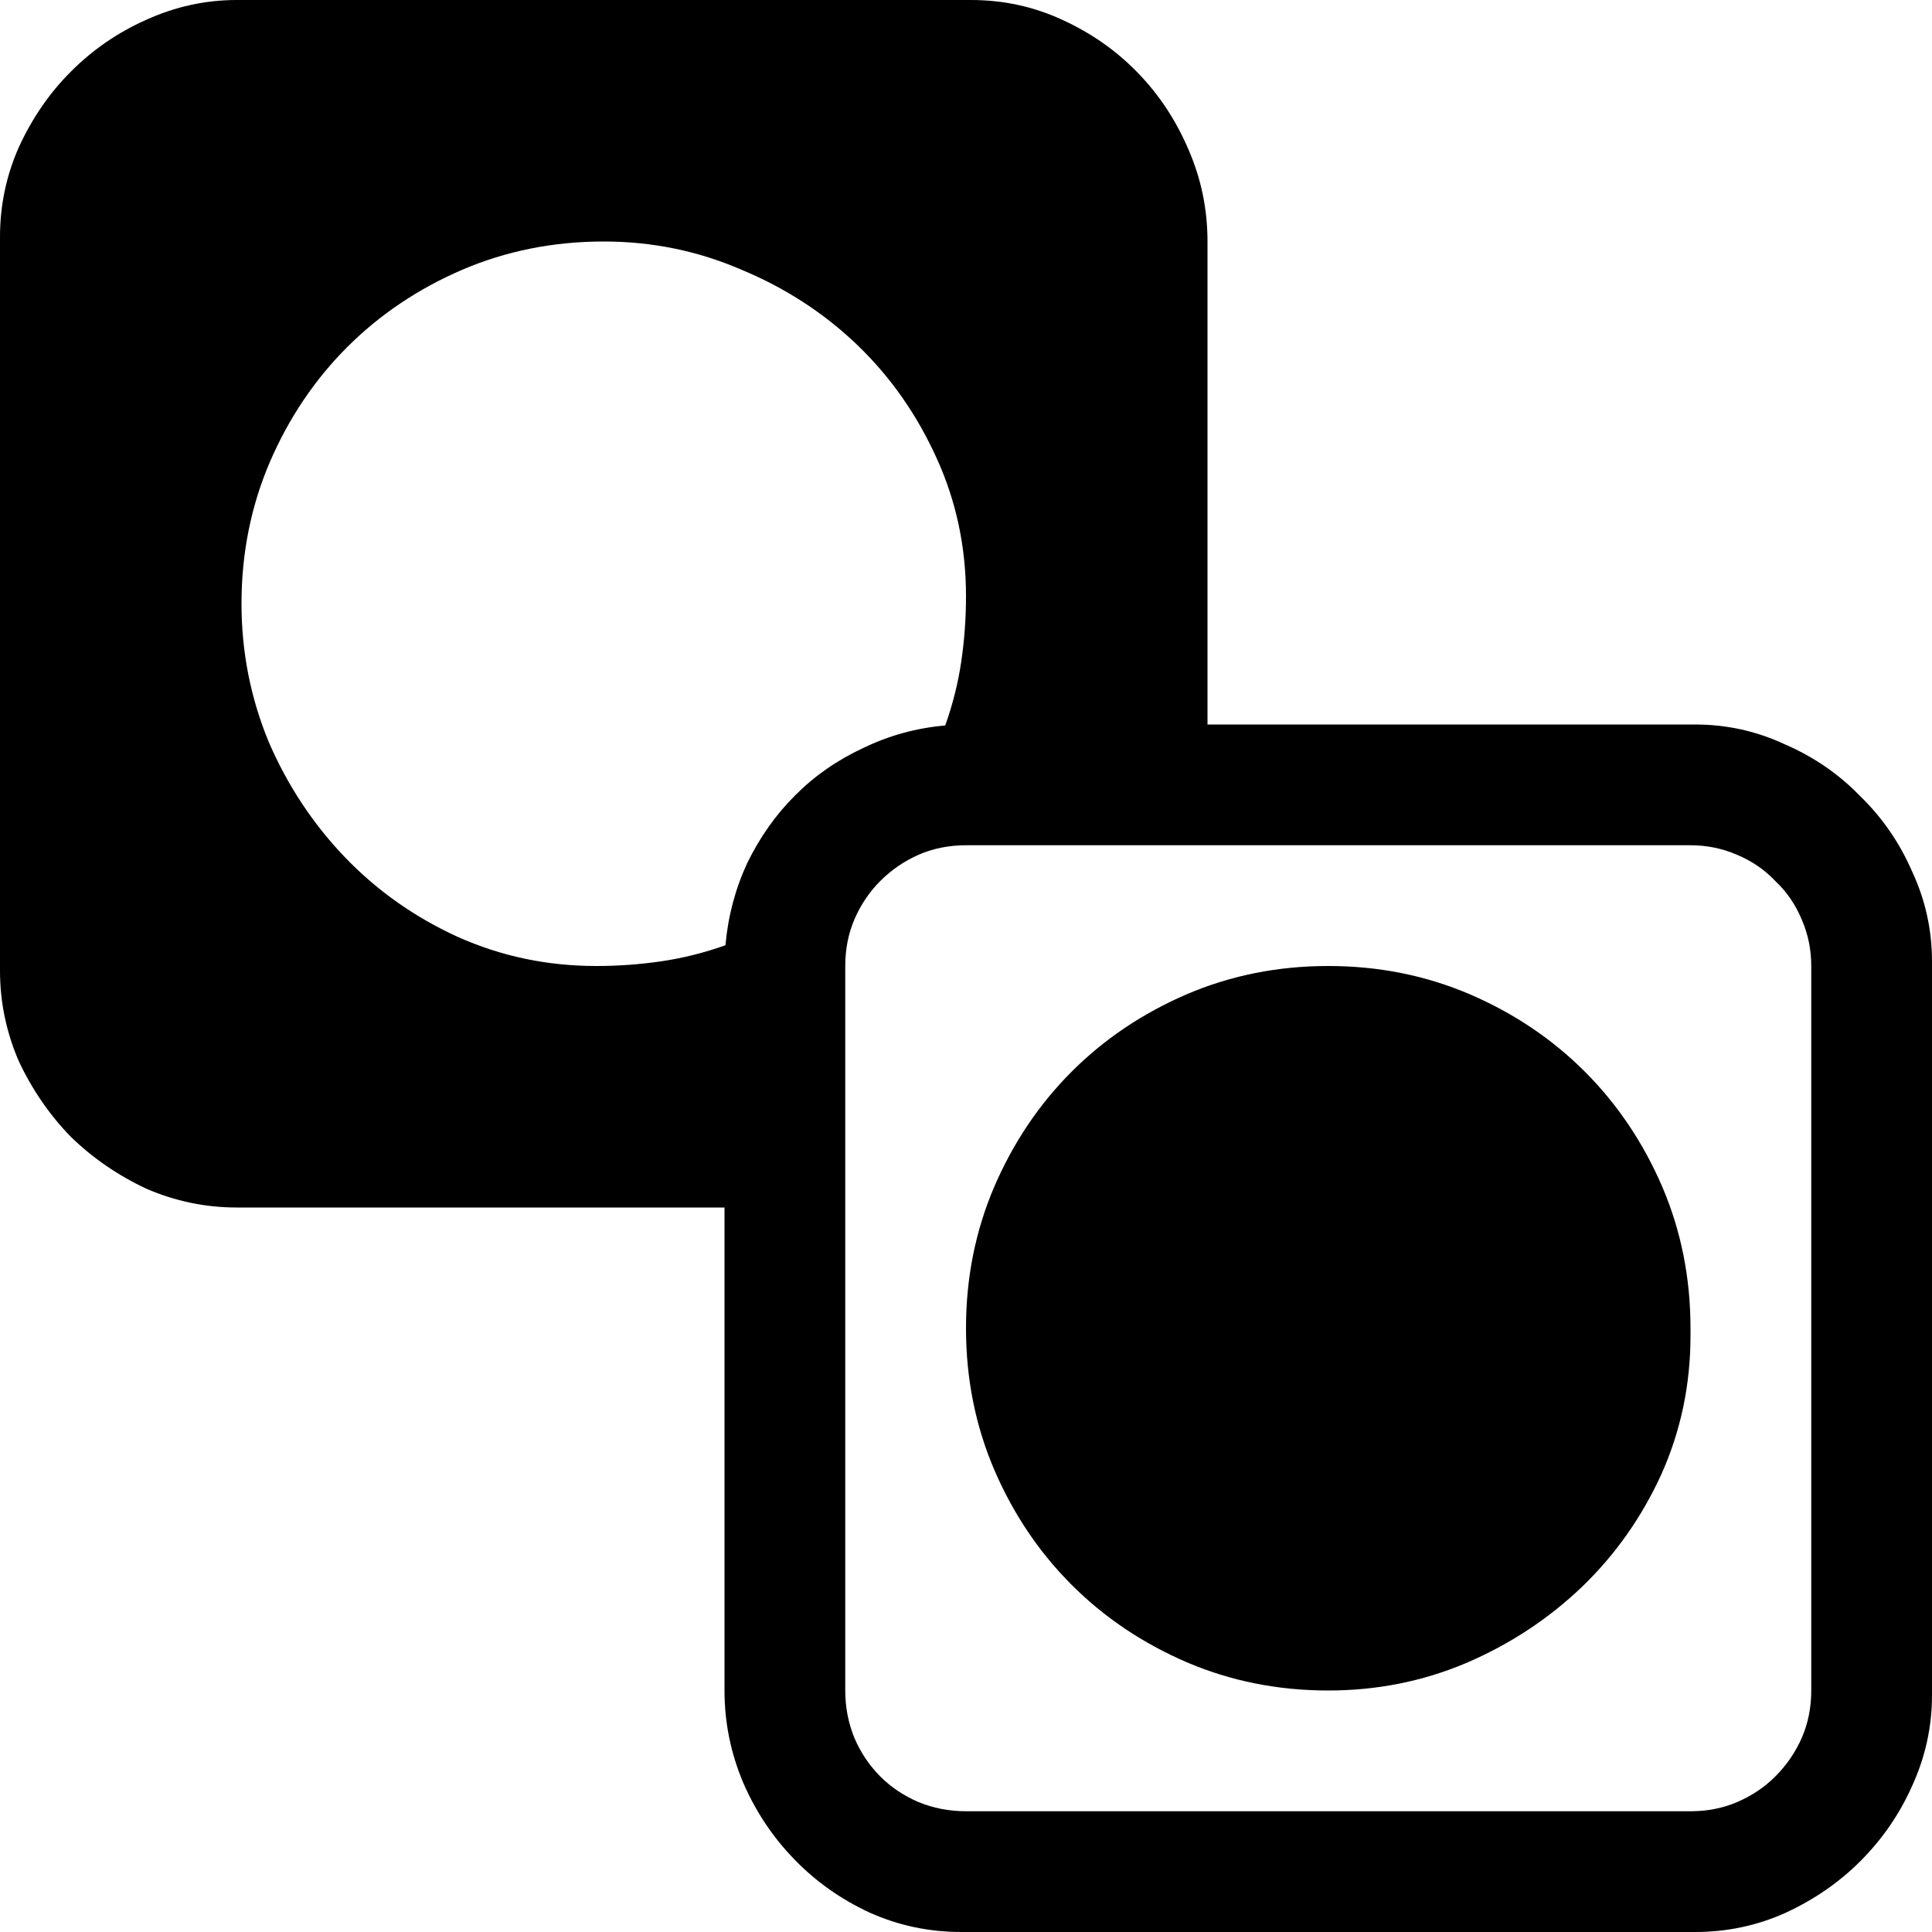
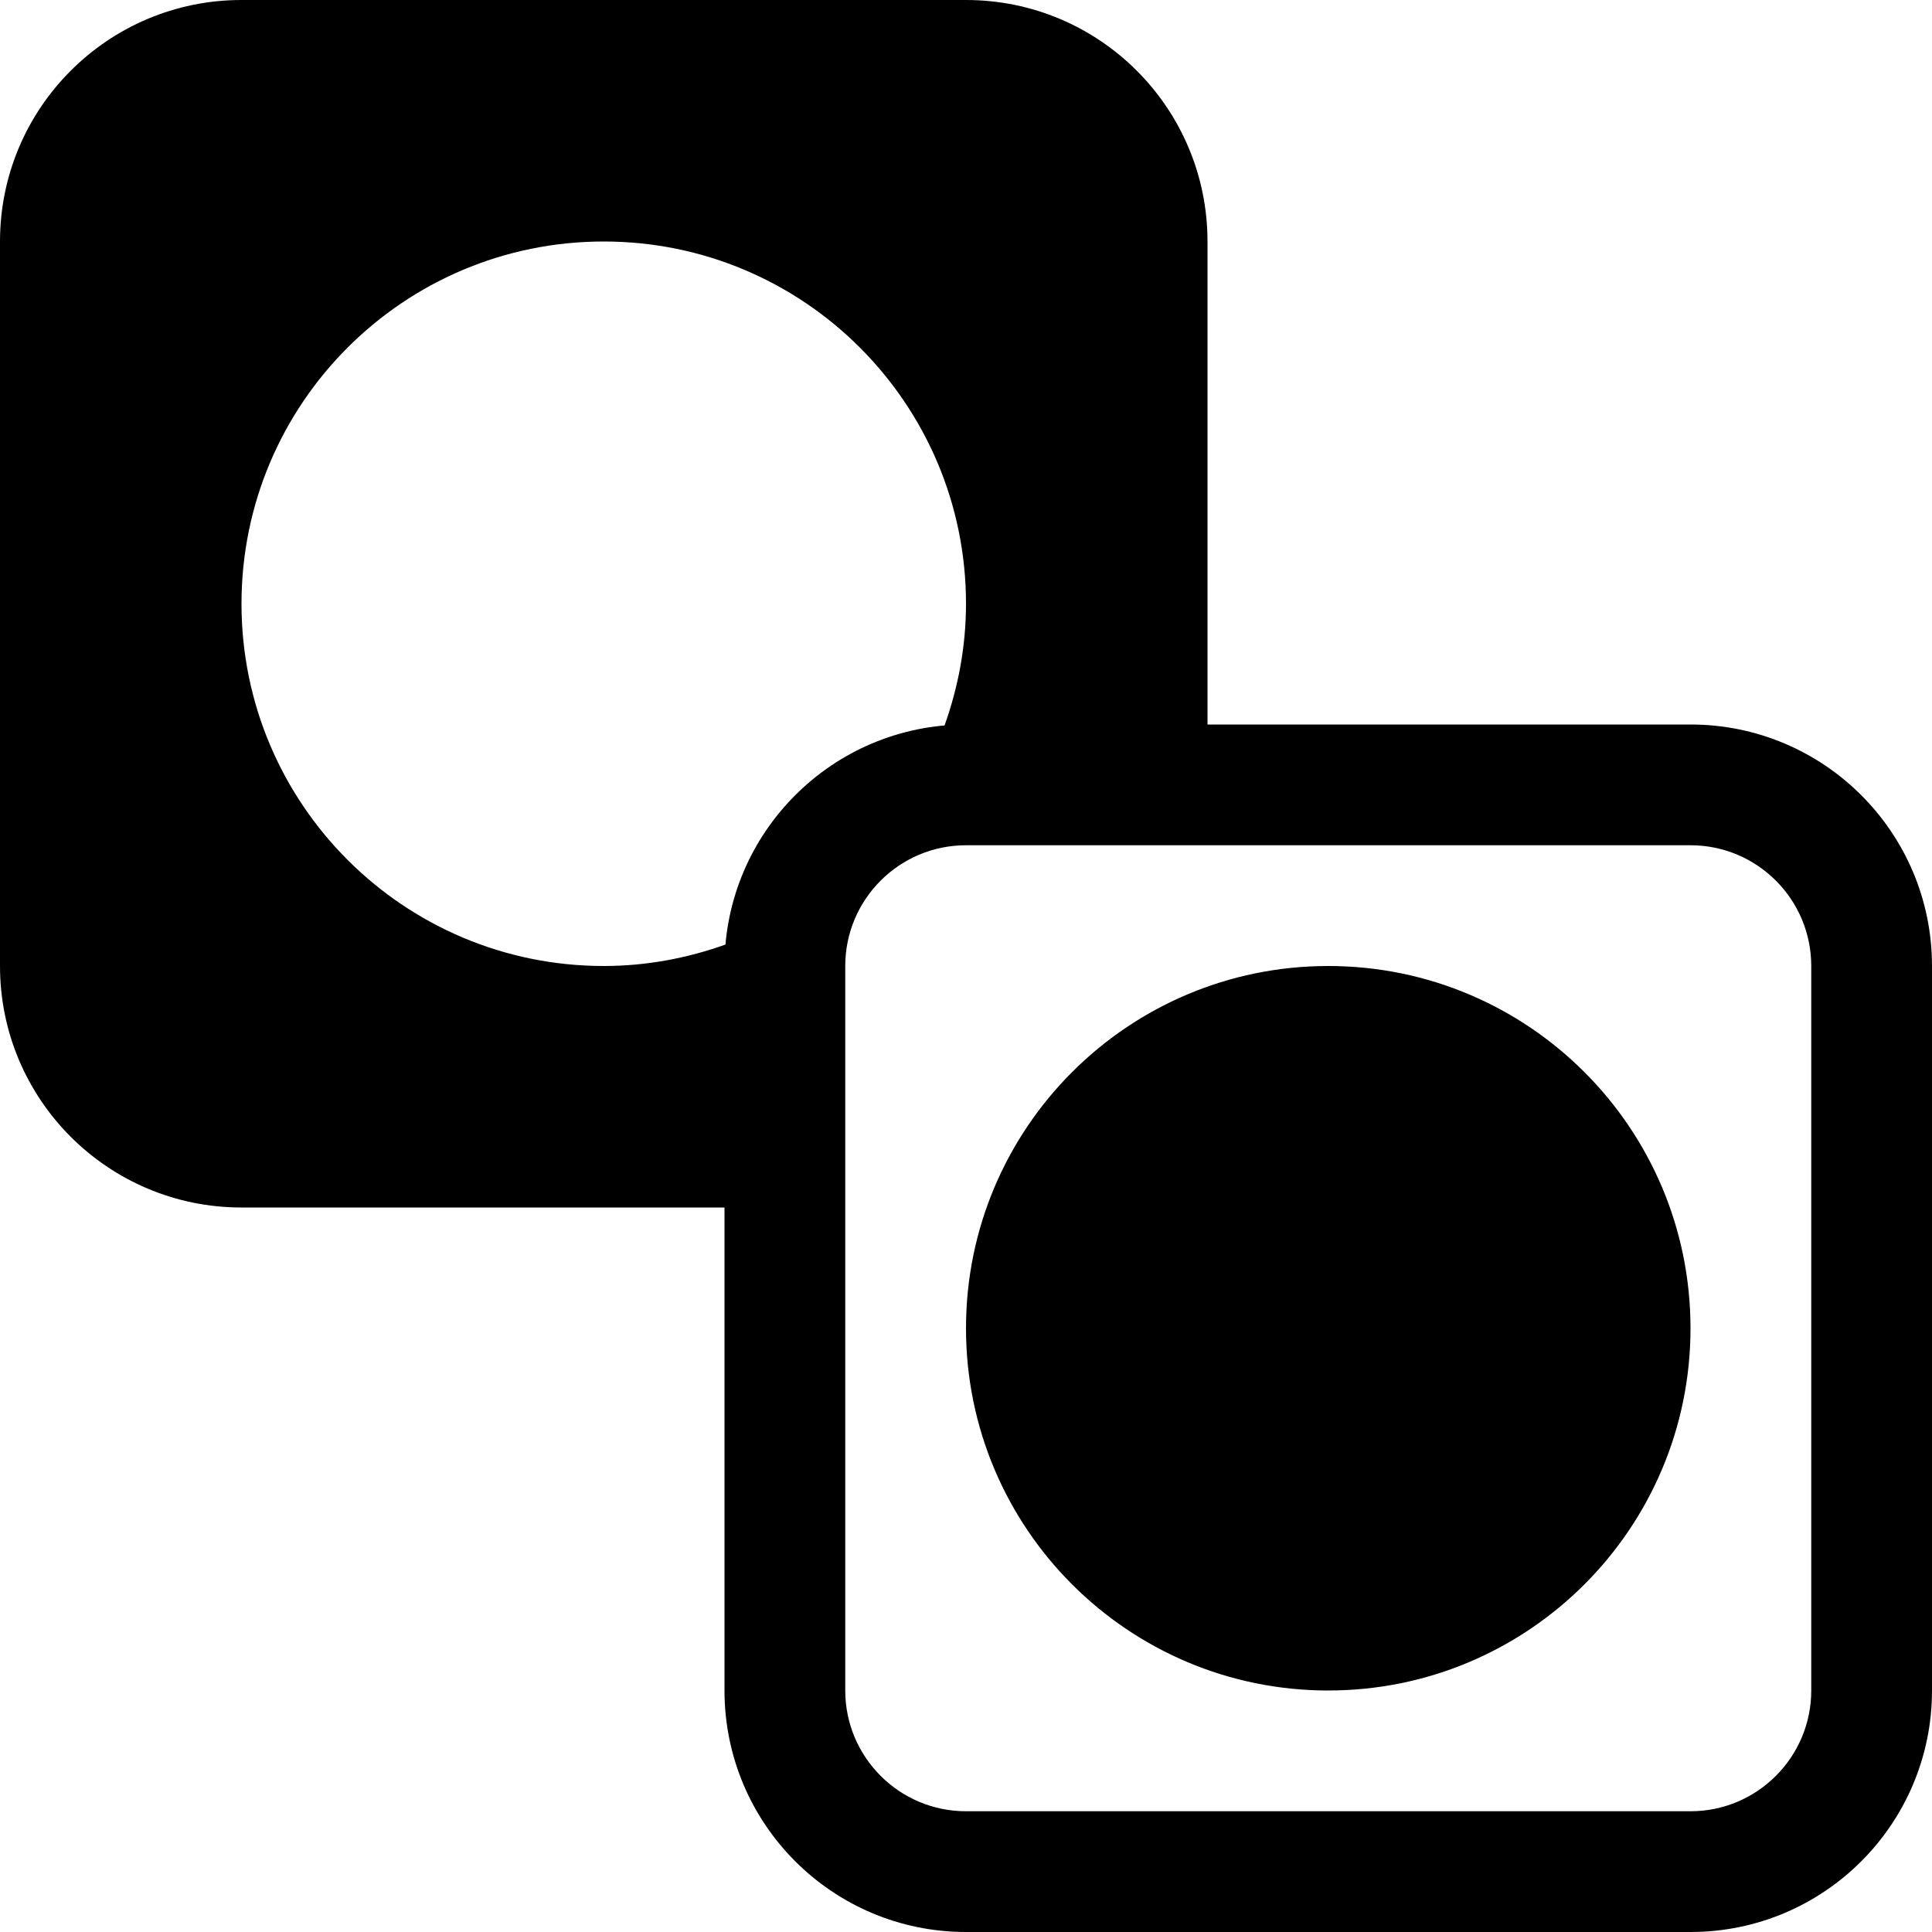
<svg xmlns="http://www.w3.org/2000/svg" viewBox="0 0 16 16">
-   <path d="M14.039 6C14.3 6 14.547 6.055 14.781 6.164C15.021 6.268 15.229 6.411 15.406 6.594C15.588 6.771 15.732 6.979 15.836 7.219C15.945 7.453 16 7.701 16 7.961V14.039C16 14.3 15.945 14.55 15.836 14.789C15.732 15.023 15.588 15.232 15.406 15.414C15.229 15.591 15.021 15.734 14.781 15.844C14.547 15.948 14.3 16 14.039 16H7.961C7.69 16 7.435 15.945 7.195 15.836C6.961 15.727 6.755 15.581 6.578 15.398C6.401 15.216 6.26 15.005 6.156 14.766C6.052 14.521 6 14.266 6 14V10H1.961C1.701 10 1.451 9.948 1.211 9.844C0.977 9.734 0.768 9.591 0.586 9.414C0.409 9.232 0.266 9.023 0.156 8.789C0.052 8.549 0 8.299 0 8.039V1.961C0 1.701 0.052 1.453 0.156 1.219C0.266 0.979 0.409 0.771 0.586 0.594C0.768 0.411 0.977 0.268 1.211 0.164C1.451 0.055 1.701 0 1.961 0H8.039C8.31 0 8.562 0.055 8.797 0.164C9.036 0.273 9.245 0.419 9.422 0.602C9.599 0.784 9.74 0.997 9.844 1.242C9.948 1.482 10 1.734 10 2V6H14.039ZM6.008 7.828C6.029 7.589 6.089 7.362 6.188 7.148C6.292 6.935 6.424 6.747 6.586 6.586C6.747 6.424 6.935 6.294 7.148 6.195C7.362 6.091 7.589 6.029 7.828 6.008C7.891 5.831 7.935 5.654 7.961 5.477C7.987 5.299 8 5.12 8 4.938C8 4.531 7.919 4.151 7.758 3.797C7.596 3.438 7.378 3.125 7.102 2.859C6.826 2.594 6.505 2.385 6.141 2.234C5.781 2.078 5.401 2 5 2C4.583 2 4.193 2.078 3.828 2.234C3.464 2.391 3.146 2.604 2.875 2.875C2.604 3.146 2.391 3.464 2.234 3.828C2.078 4.193 2 4.583 2 5C2 5.401 2.076 5.784 2.227 6.148C2.383 6.508 2.594 6.826 2.859 7.102C3.125 7.378 3.435 7.596 3.789 7.758C4.148 7.919 4.531 8 4.938 8C5.12 8 5.299 7.987 5.477 7.961C5.654 7.935 5.831 7.891 6.008 7.828ZM15 8C15 7.865 14.974 7.737 14.922 7.617C14.87 7.492 14.797 7.385 14.703 7.297C14.615 7.203 14.508 7.13 14.383 7.078C14.263 7.026 14.135 7 14 7H8C7.859 7 7.729 7.026 7.609 7.078C7.49 7.13 7.383 7.203 7.289 7.297C7.201 7.385 7.13 7.49 7.078 7.609C7.026 7.729 7 7.859 7 8V14C7 14.141 7.026 14.273 7.078 14.398C7.13 14.518 7.201 14.622 7.289 14.711C7.378 14.8 7.482 14.87 7.602 14.922C7.727 14.974 7.859 15 8 15H14C14.141 15 14.271 14.974 14.391 14.922C14.51 14.87 14.615 14.8 14.703 14.711C14.797 14.617 14.87 14.51 14.922 14.391C14.974 14.271 15 14.141 15 14V8ZM14 11V11.062C14 11.469 13.919 11.852 13.758 12.211C13.596 12.565 13.378 12.875 13.102 13.141C12.825 13.406 12.505 13.617 12.141 13.773C11.781 13.925 11.401 14 11 14C10.583 14 10.193 13.922 9.828 13.766C9.464 13.609 9.146 13.396 8.875 13.125C8.604 12.854 8.391 12.537 8.234 12.172C8.078 11.807 8 11.417 8 11C8 10.583 8.078 10.193 8.234 9.828C8.391 9.464 8.604 9.146 8.875 8.875C9.146 8.604 9.464 8.391 9.828 8.234C10.193 8.078 10.583 8 11 8C11.417 8 11.807 8.078 12.172 8.234C12.537 8.391 12.854 8.604 13.125 8.875C13.396 9.146 13.609 9.464 13.766 9.828C13.922 10.193 14 10.583 14 11Z" />
+   <path d="M8 0C9.105 0 10 0.895 10 2V6H14C15.105 6 16 6.895 16 8V14C16 15.105 15.105 16 14 16H8C6.895 16 6 15.105 6 14V10H2C0.895 10 1.61066e-08 9.105 0 8V2C0 0.895 0.895 1.61064e-08 2 0H8ZM8 7C7.448 7 7 7.448 7 8V14C7 14.552 7.448 15 8 15H14C14.552 15 15 14.552 15 14V8C15 7.448 14.552 7 14 7H8ZM11 8C12.657 8 14 9.343 14 11C14 12.657 12.657 14 11 14C9.343 14 8 12.657 8 11C8 9.343 9.343 8 11 8ZM5 2C3.343 2 2 3.343 2 5C2 6.657 3.343 8 5 8C5.354 8 5.693 7.935 6.009 7.822C6.004 7.881 6 7.94 6 8C6 6.895 6.895 6 8 6C7.94 6 7.881 6.004 7.822 6.009C7.935 5.693 8 5.354 8 5C8 3.343 6.657 2 5 2Z" />
</svg>
